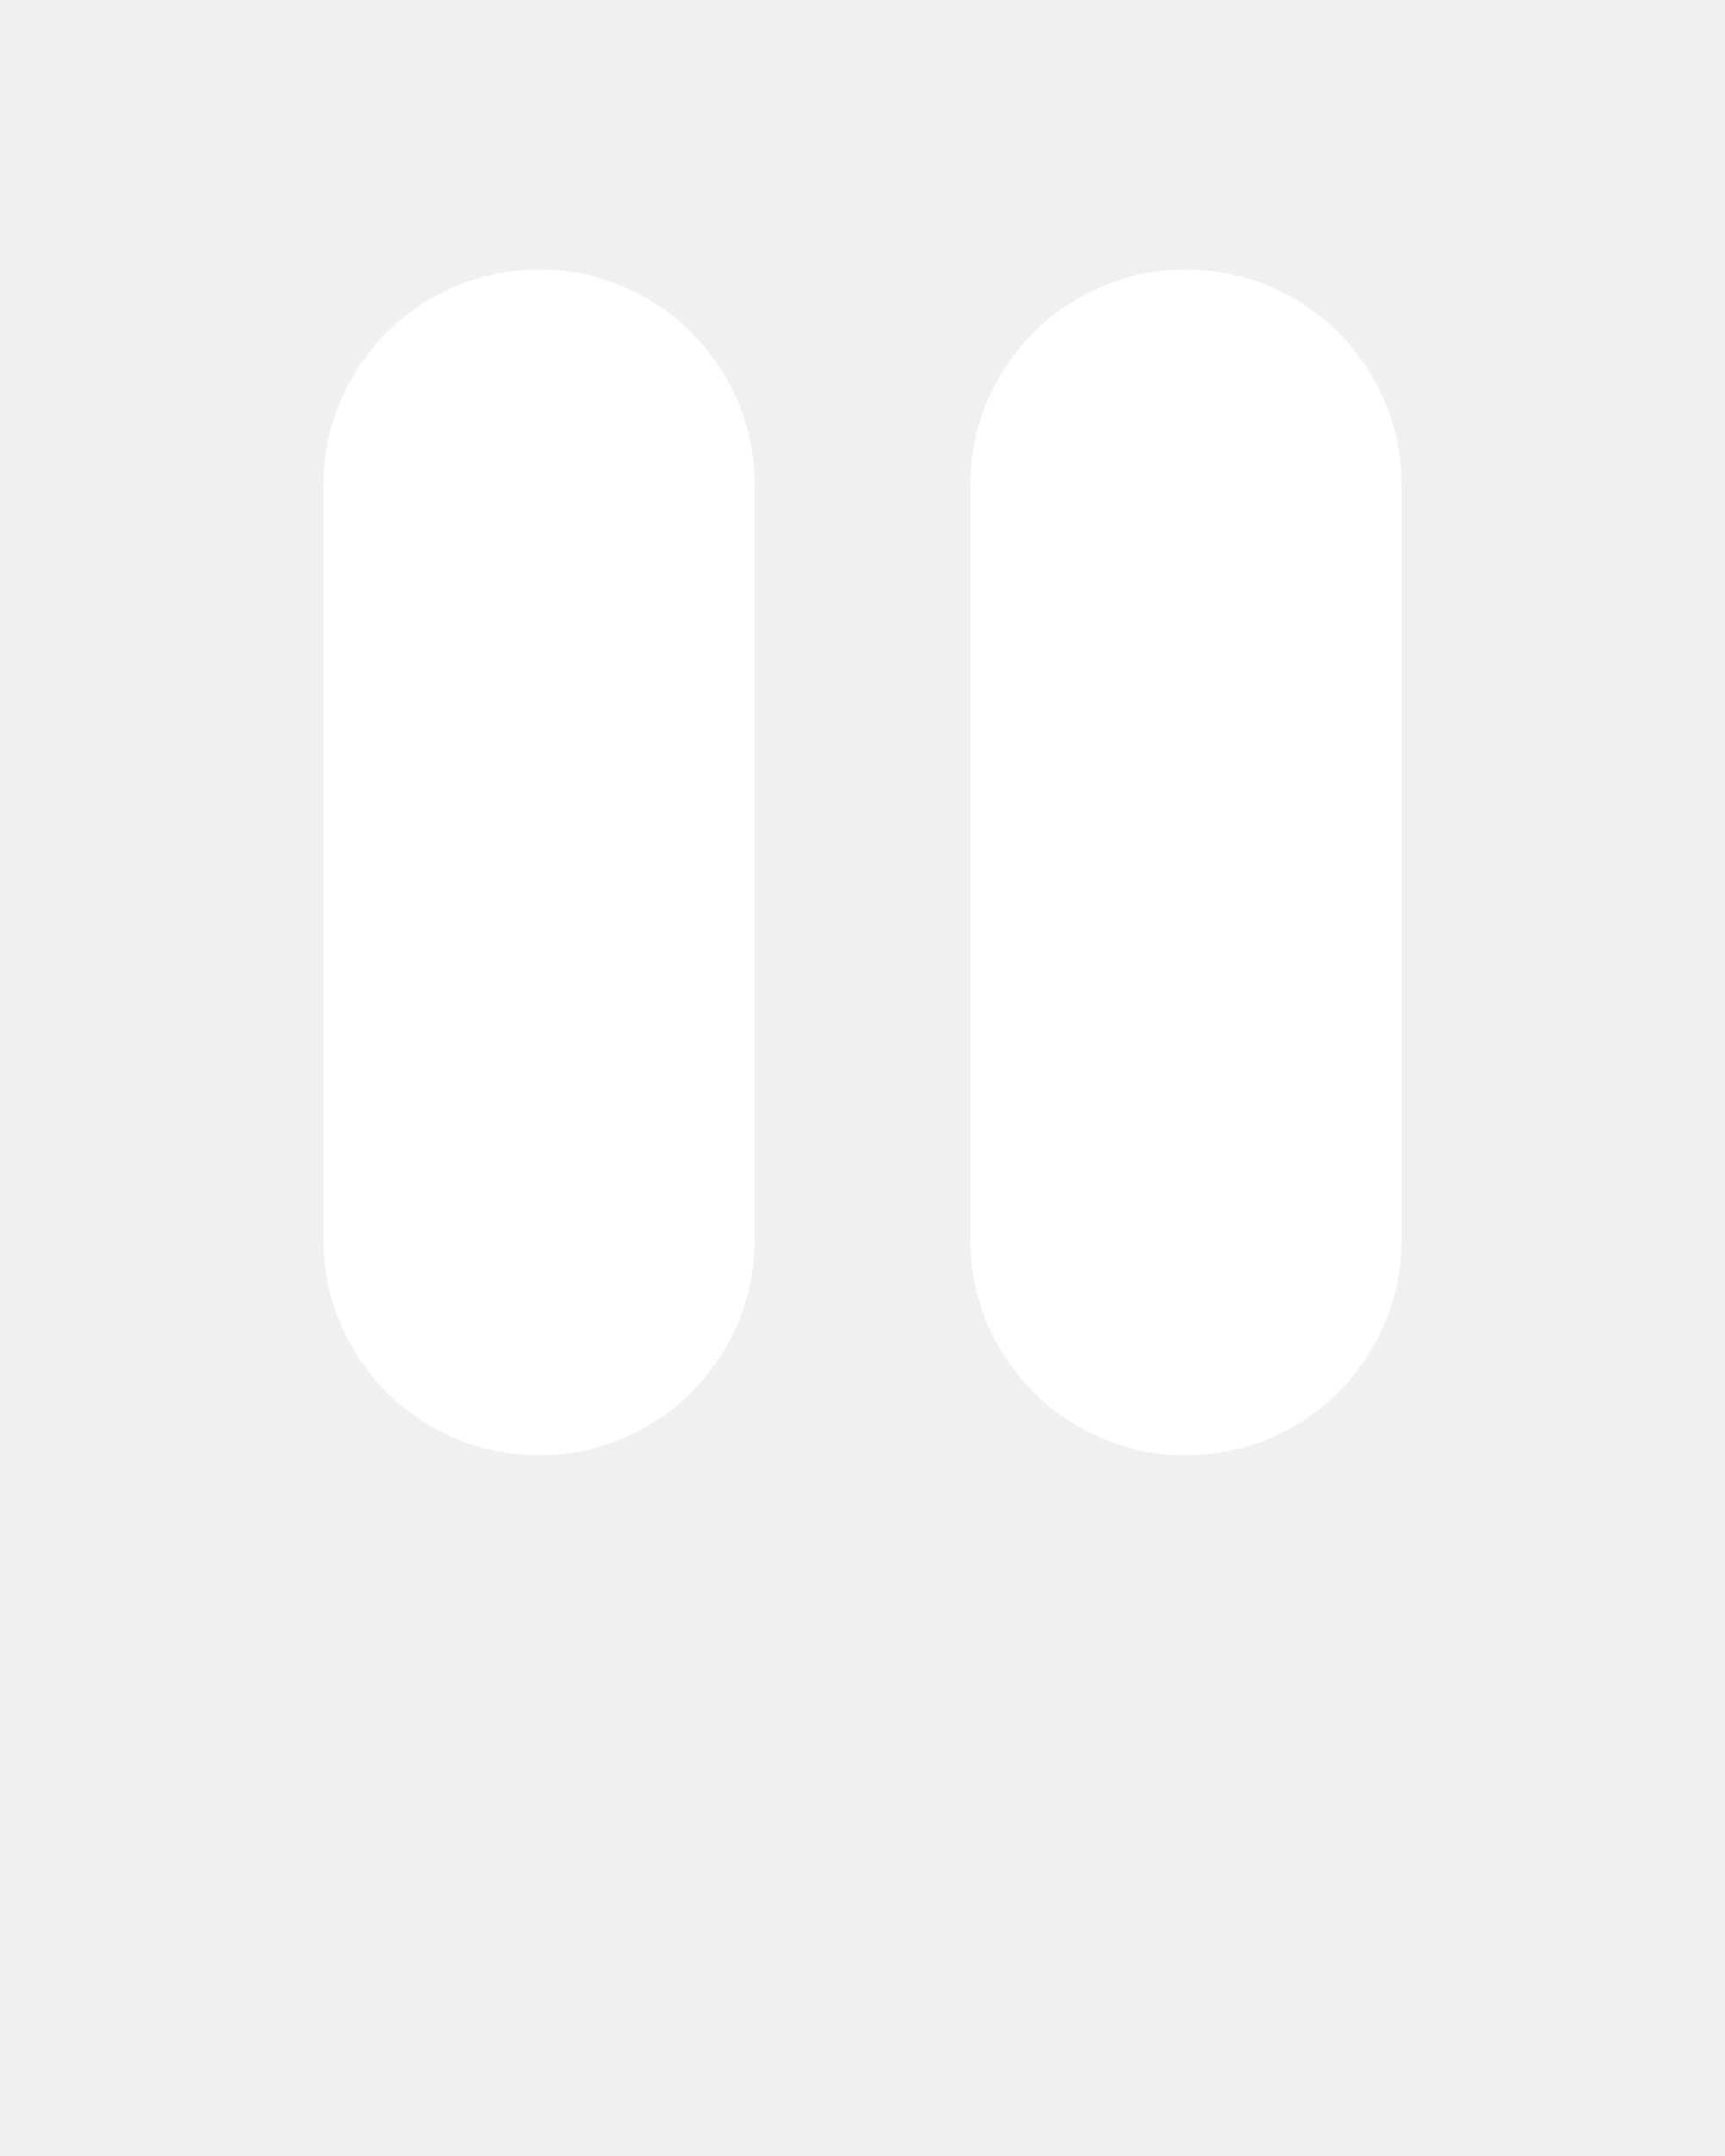
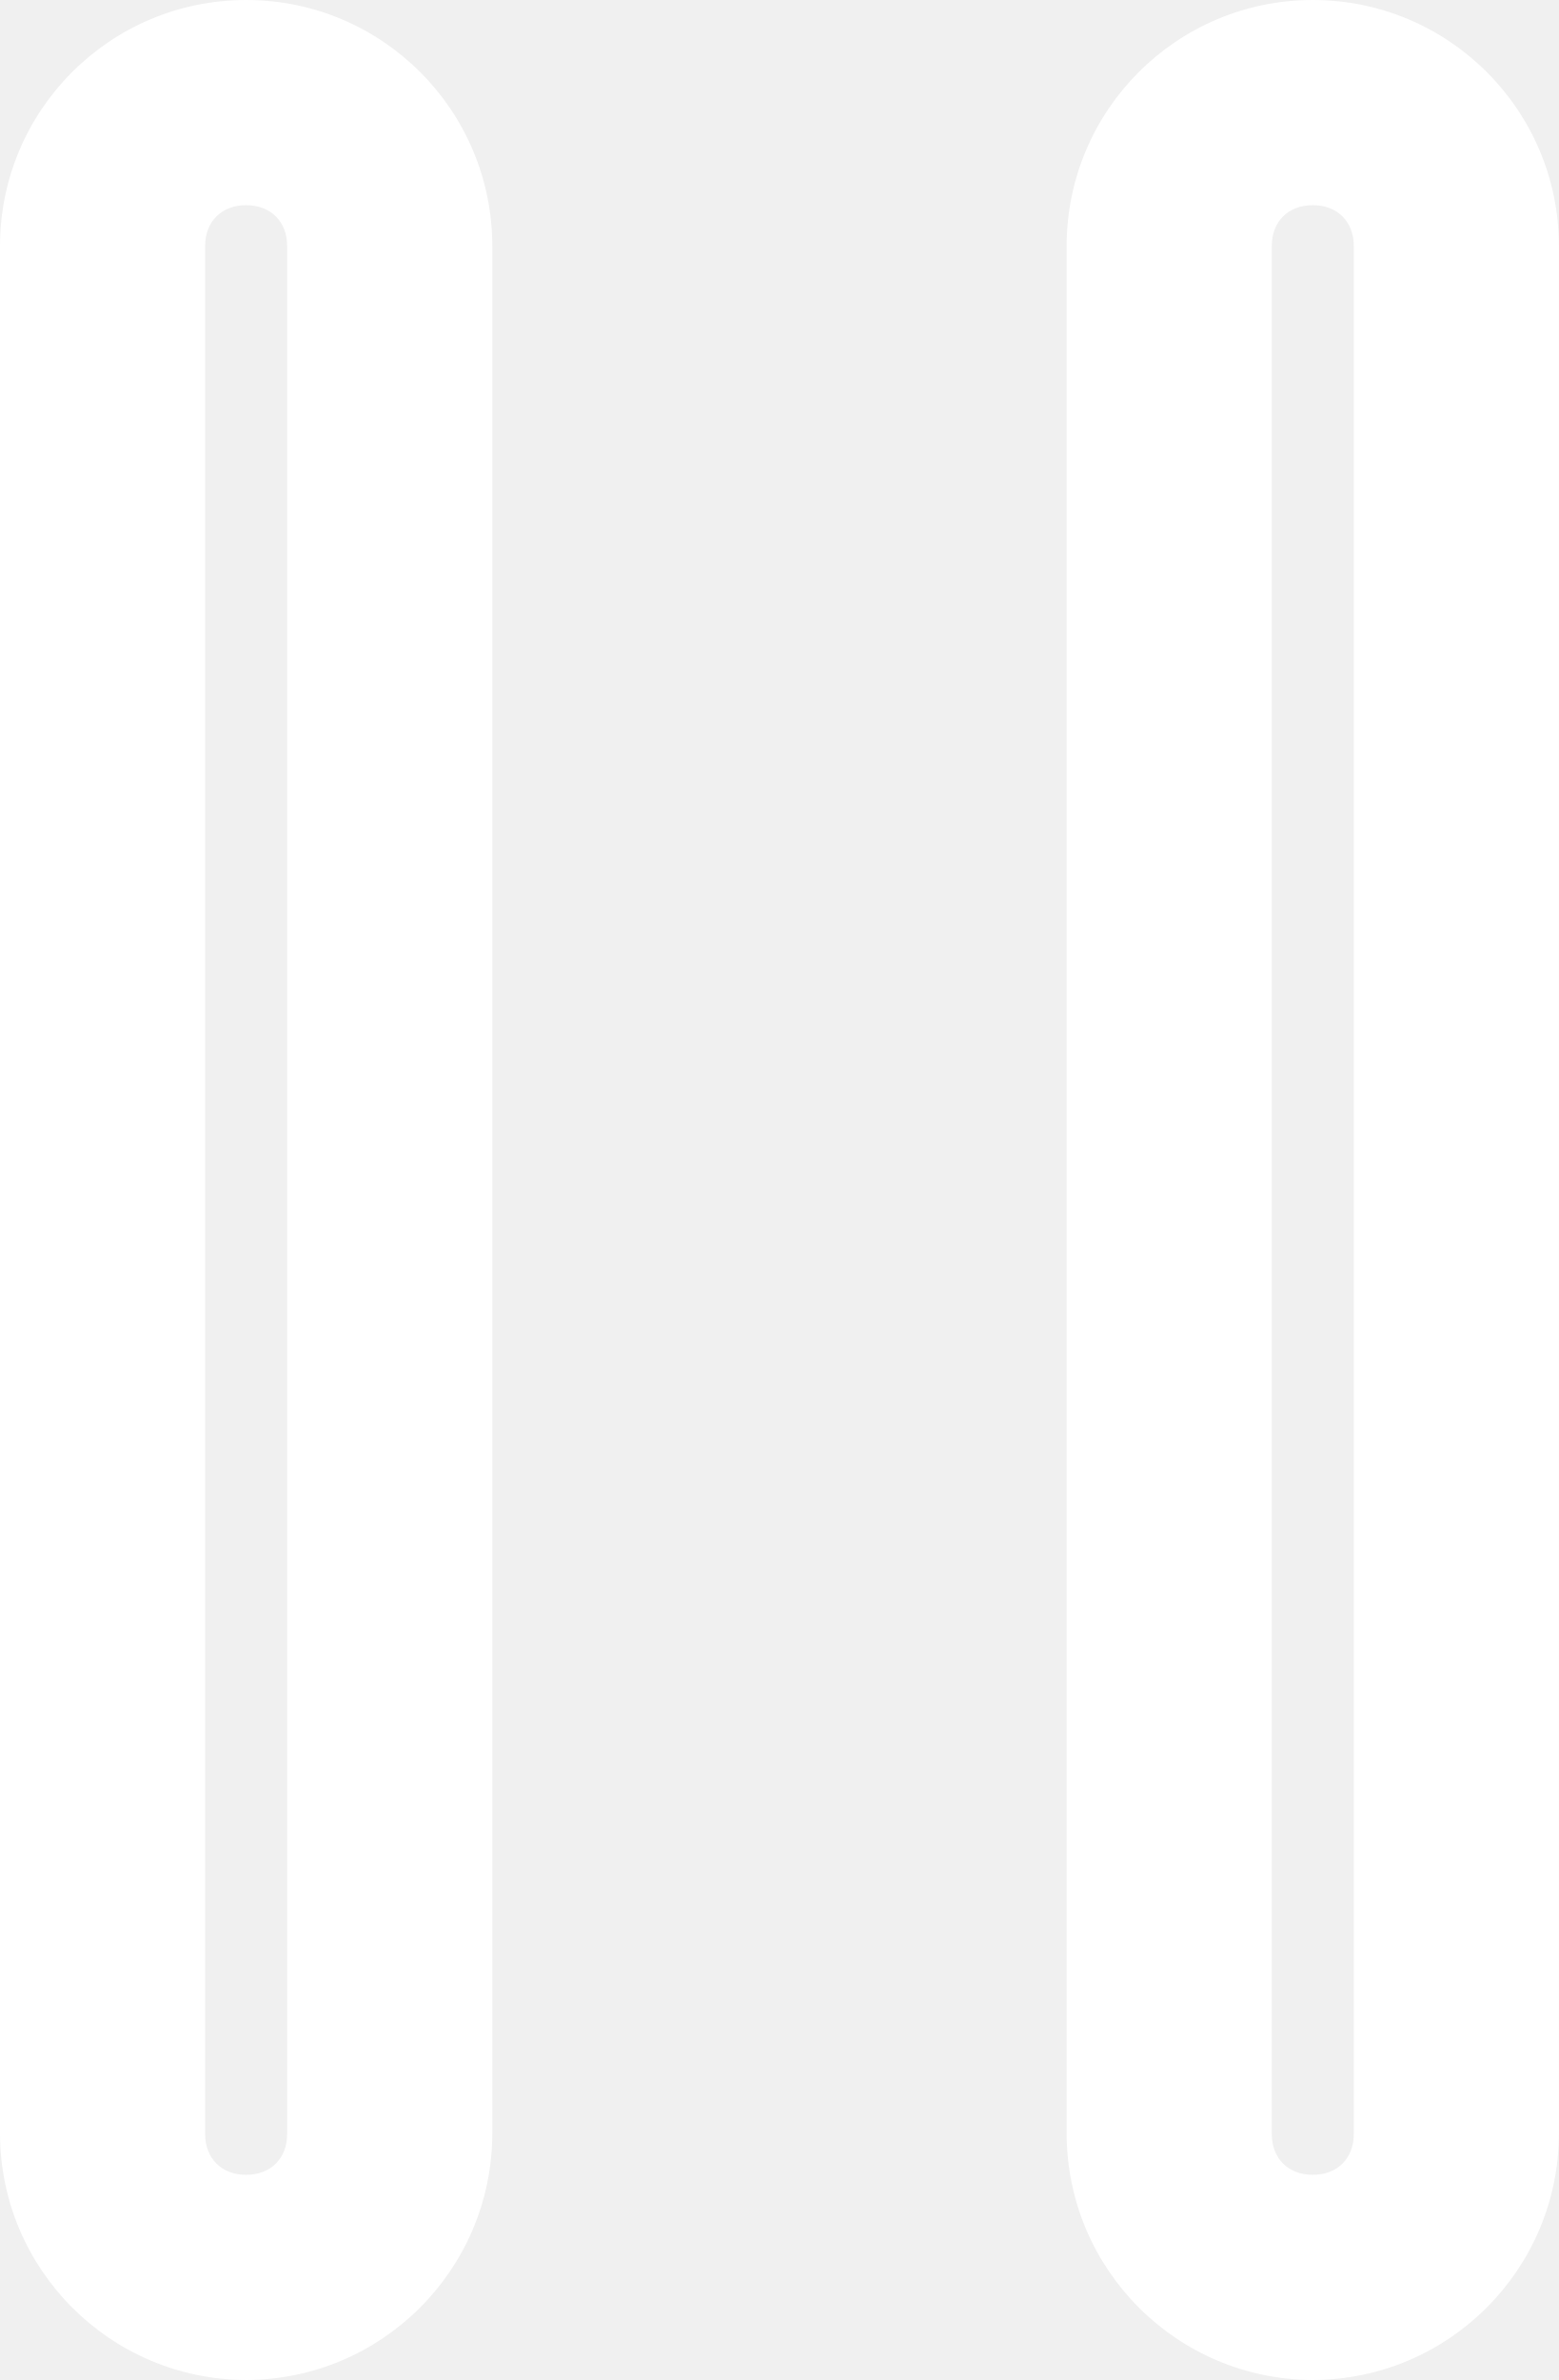
- <svg xmlns="http://www.w3.org/2000/svg" data-name="Layer 1" viewBox="0 0 32 40" x="0px" y="0px" fill="#fff">
-   <rect x="6" y="5" width="8" height="22" rx="4" ry="4" />
-   <rect x="18" y="5" width="8" height="22" rx="4" ry="4" />
+ <svg xmlns="http://www.w3.org/2000/svg" fill="#fff" viewBox="0 0 456 696">
+   <path d="M72,696A72.21,72.21,0,0,1,0,624V72a72,72,0,0,1,144,0V624A72.21,72.21,0,0,1,72,696ZM72,60c-7.2,0-12,4.8-12,12V624c0,7.2,4.8,12,12,12s12-4.8,12-12V72C84,64.8,79.2,60,72,60Z" />
+   <path d="M384,696a72.21,72.21,0,0,1-72-72V72a72,72,0,0,1,144,0V624A72.21,72.21,0,0,1,384,696Zm0-636c-7.2,0-12,4.8-12,12V624c0,7.2,4.8,12,12,12s12-4.8,12-12V72C396,64.8,391.2,60,384,60Z" />
</svg>
